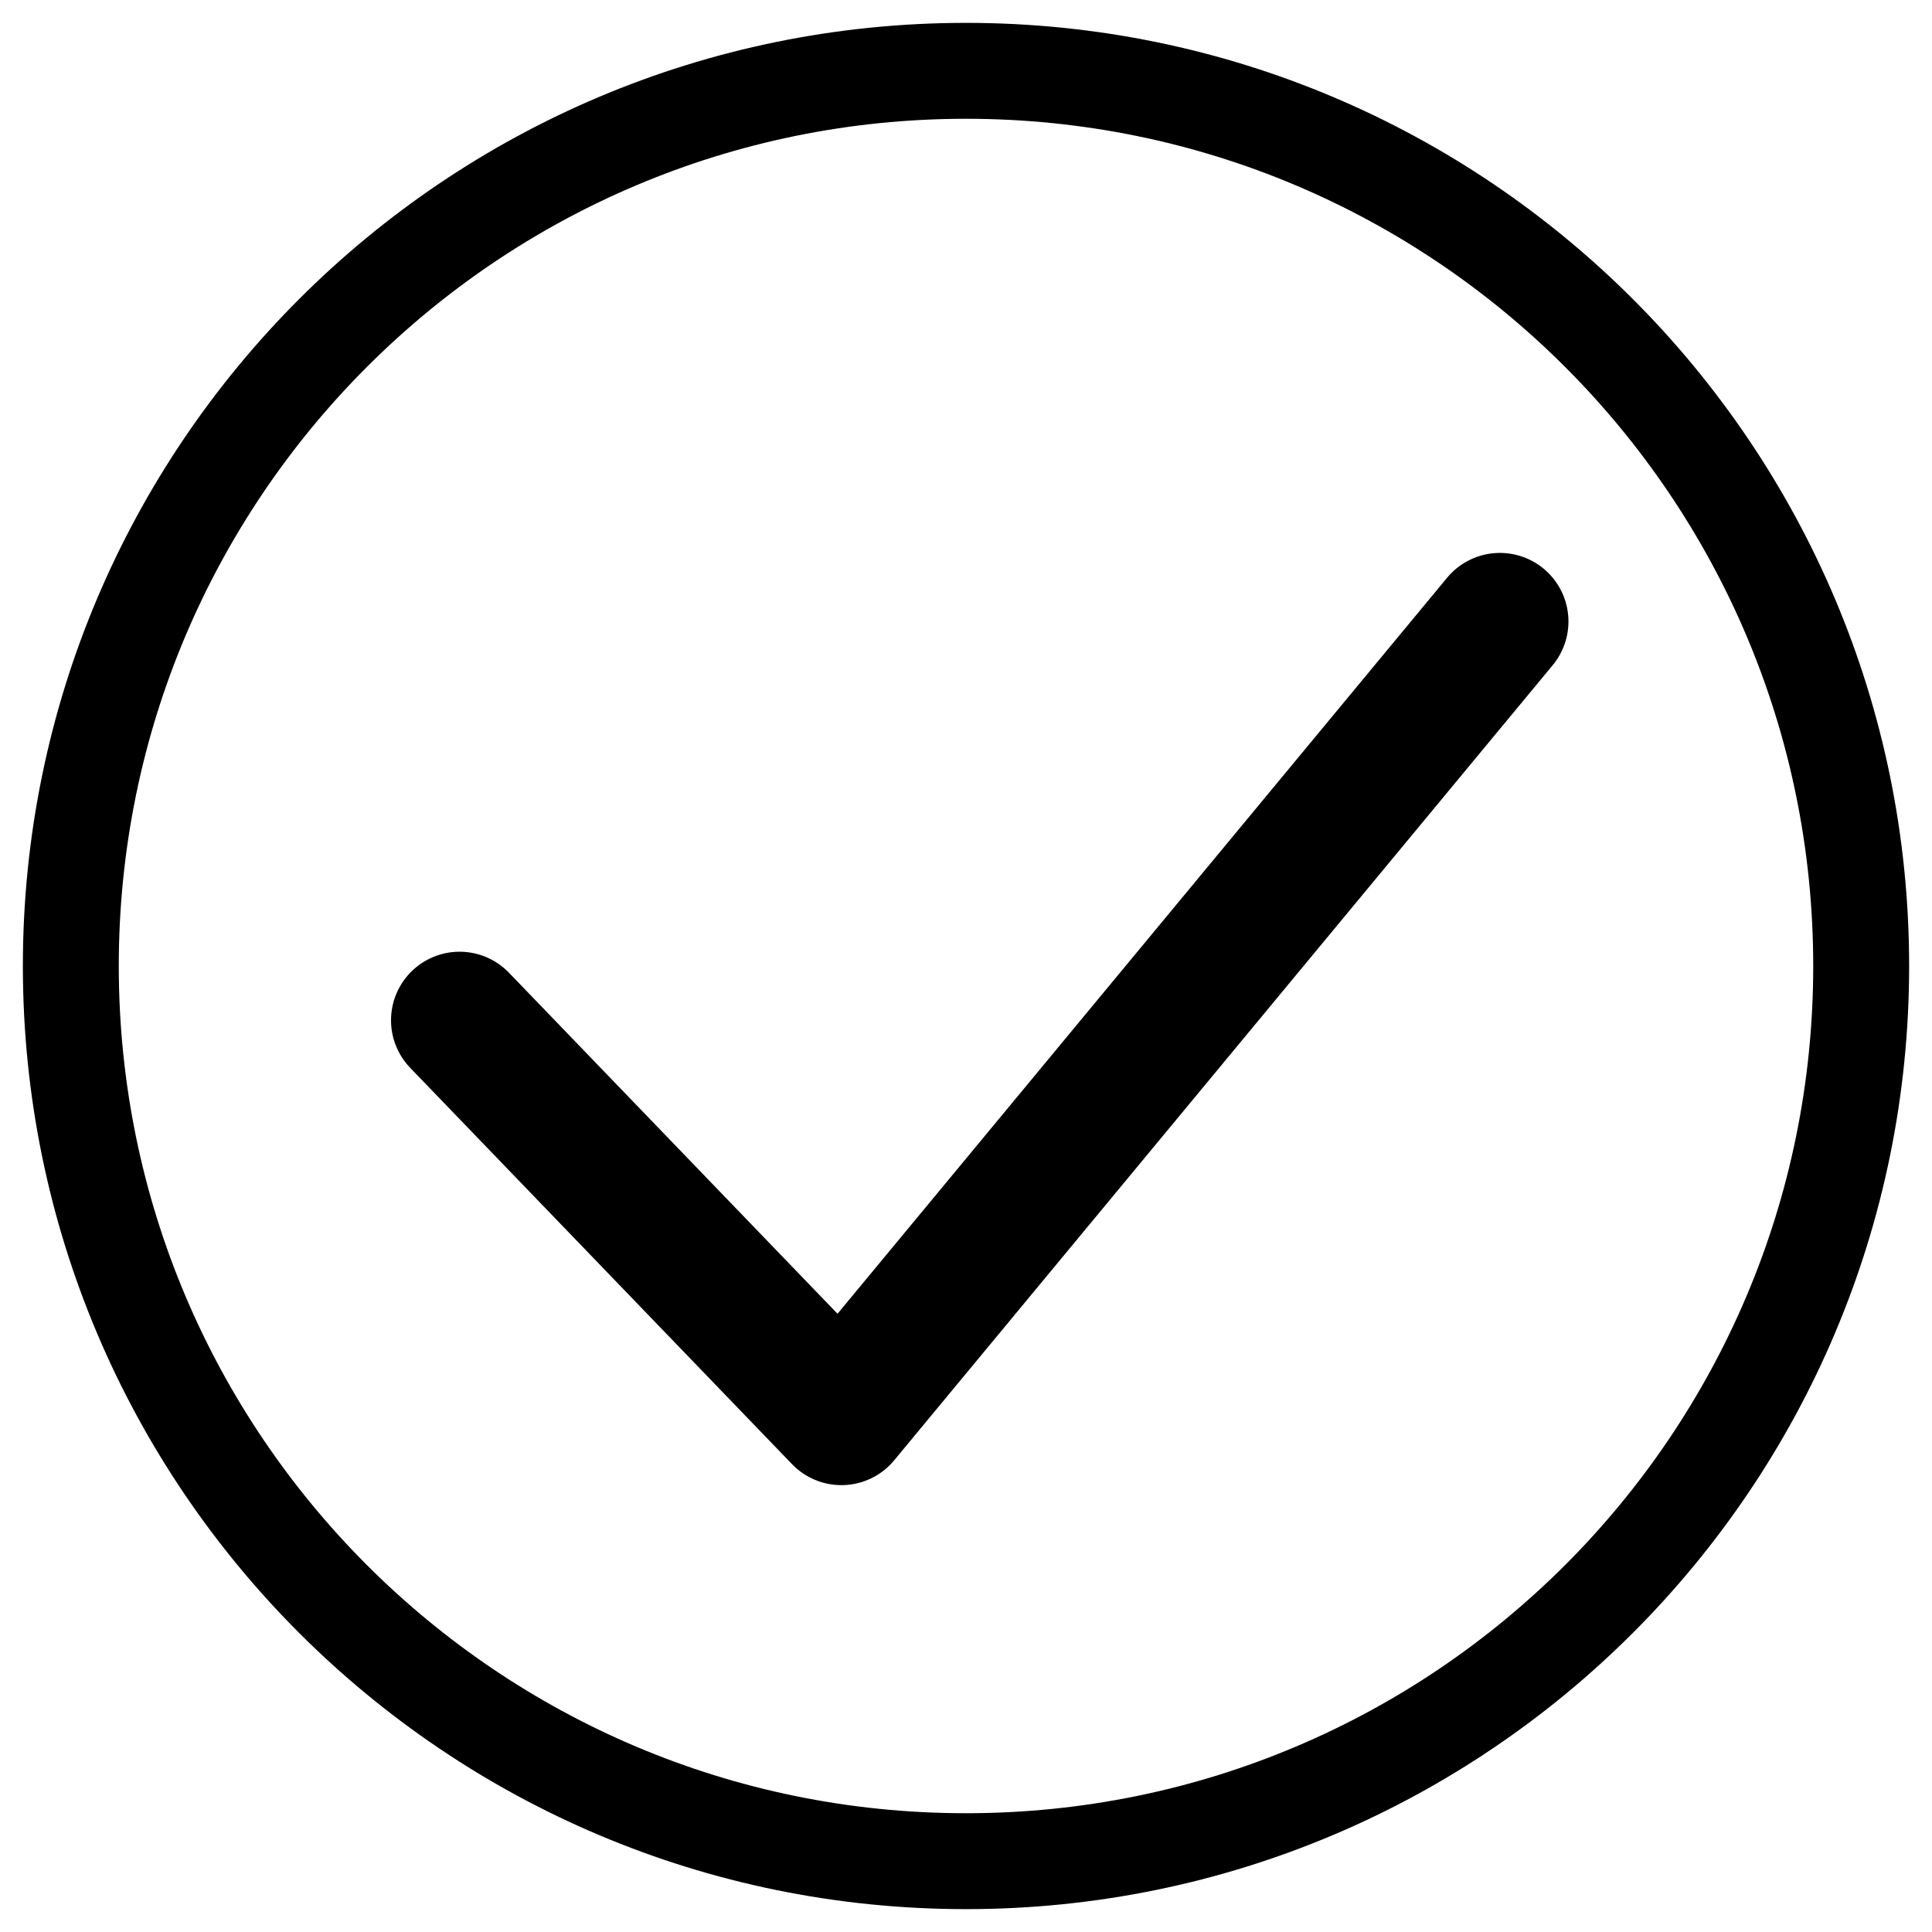
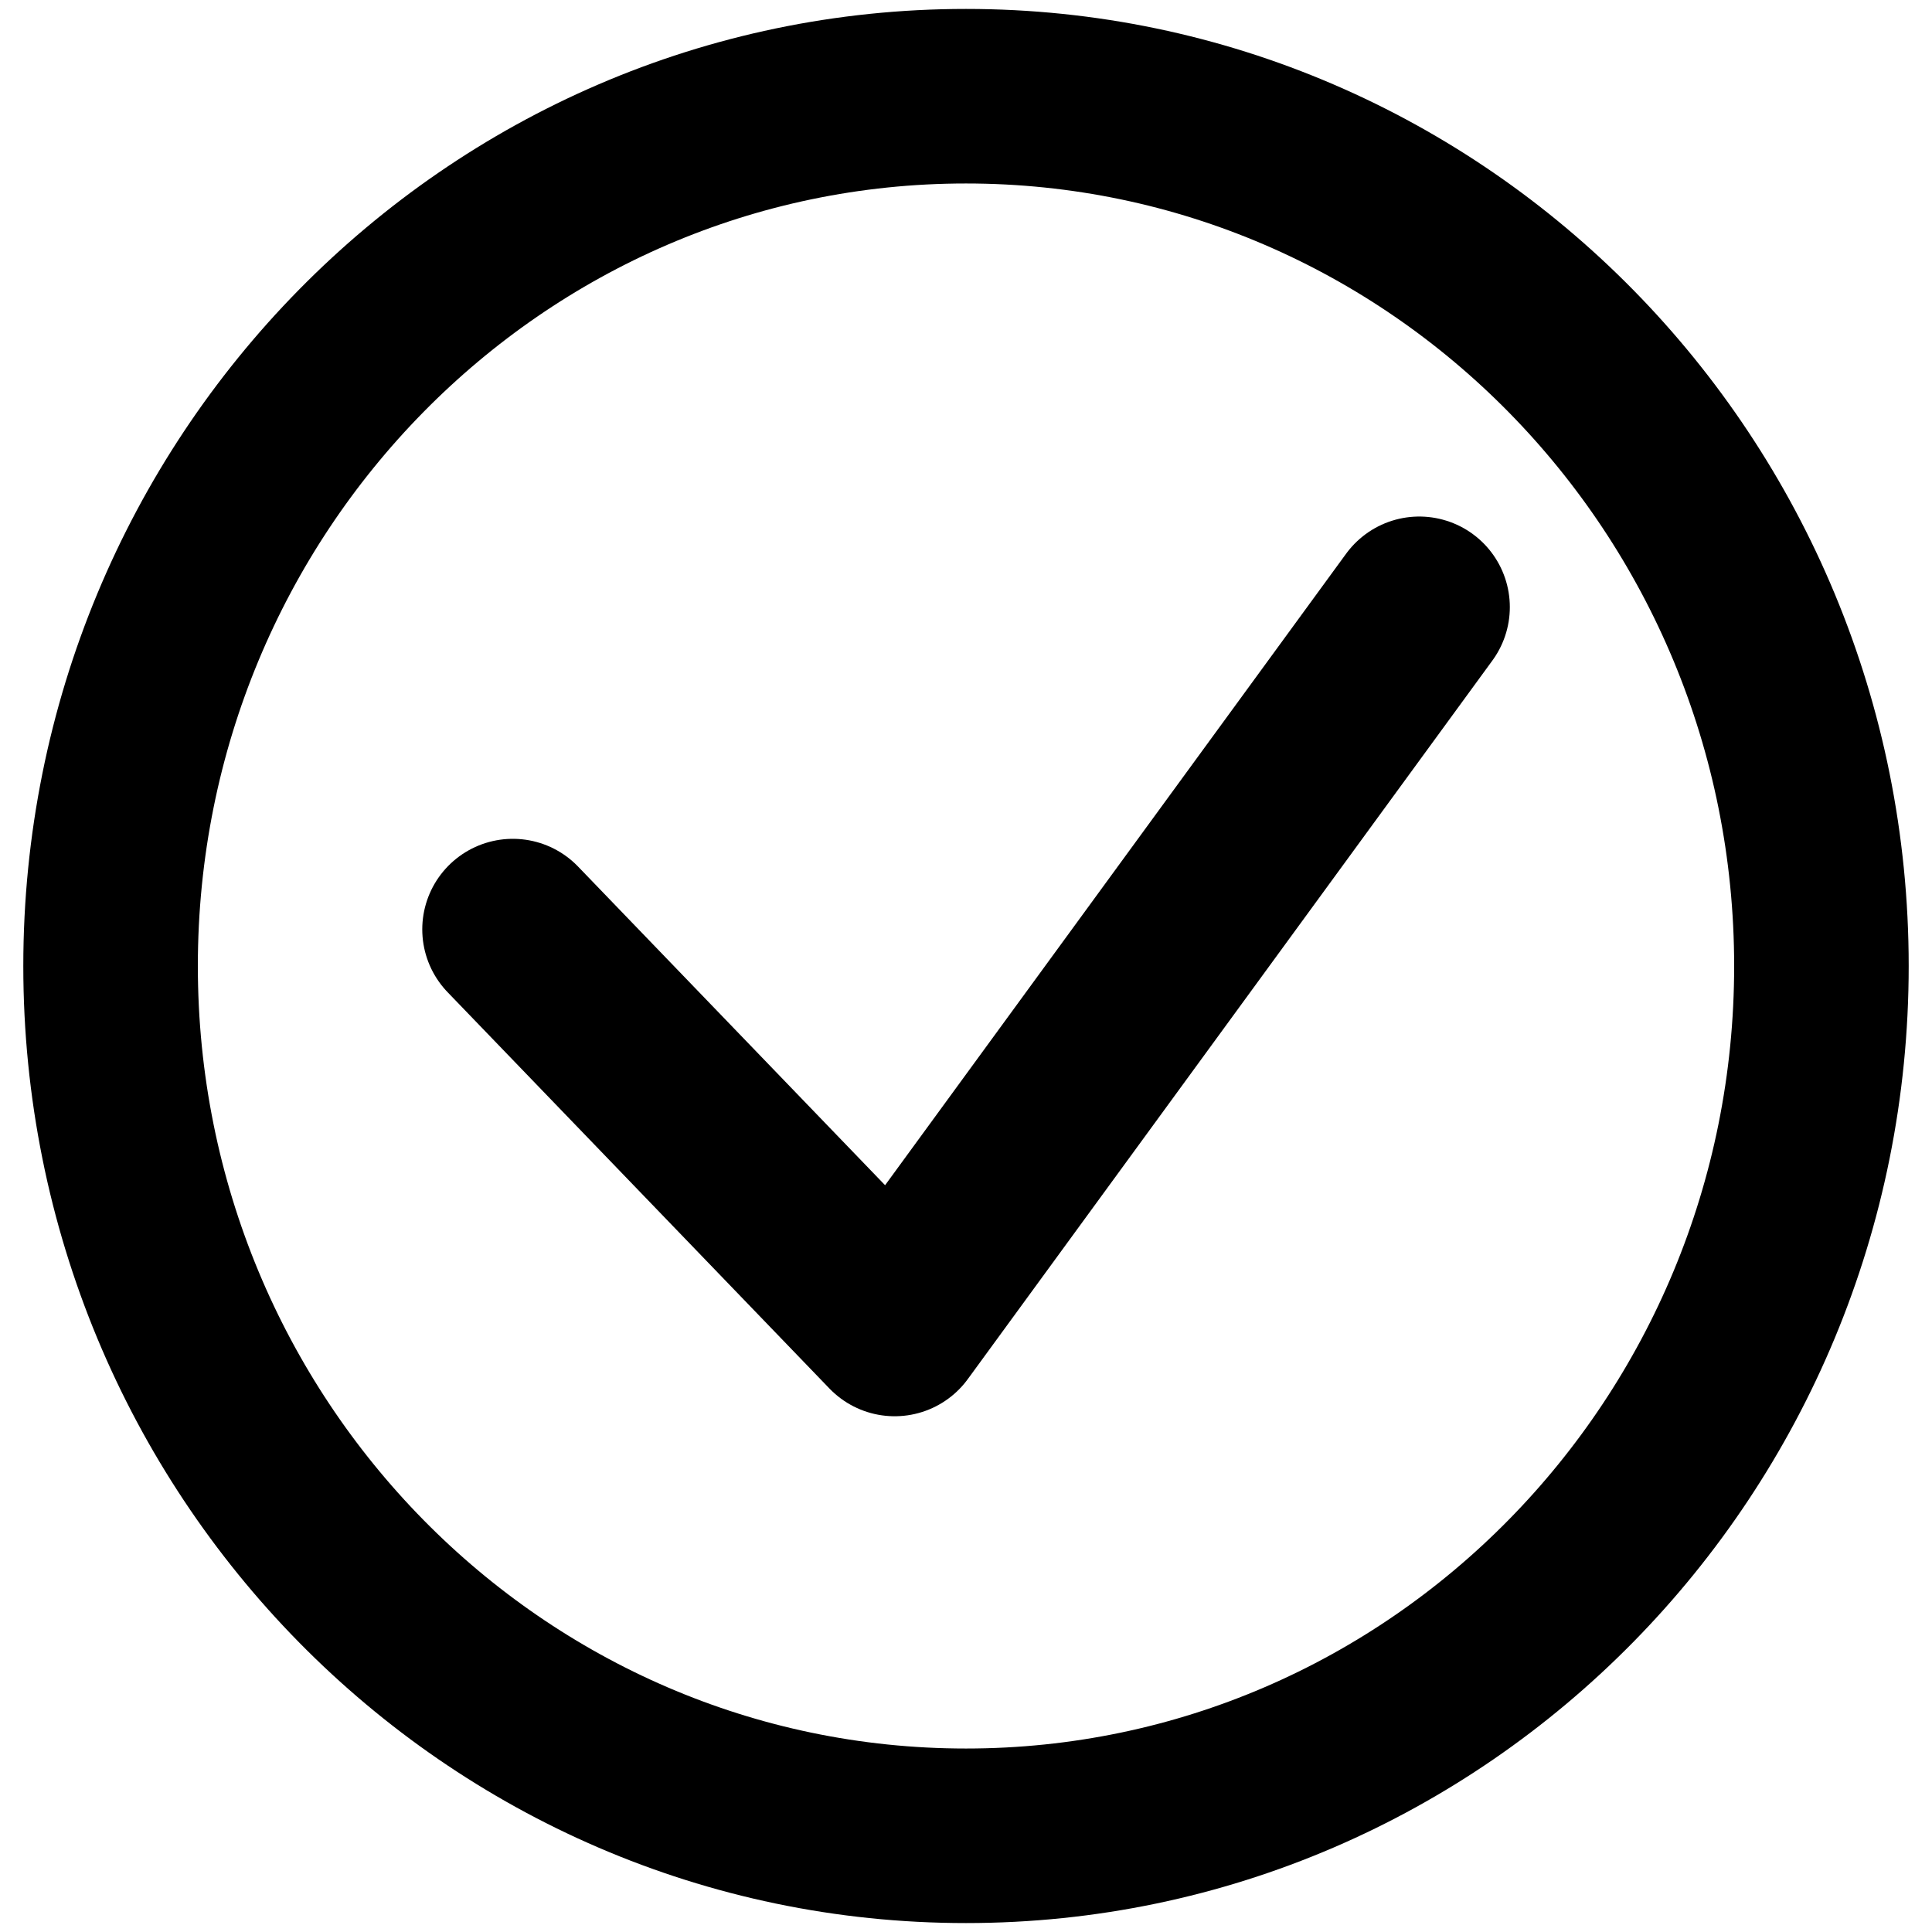
<svg xmlns="http://www.w3.org/2000/svg" width="64px" height="64px" viewBox="0 0 64 64" version="1.1" id="SVGRoot">
  <defs id="defs4571" />
  <g id="layer1">
-     <circle style="fill:none;fill-opacity:1;stroke:#000000;stroke-width:3.177;stroke-linecap:square;stroke-linejoin:miter;stroke-miterlimit:4;stroke-dasharray:none;stroke-opacity:1;paint-order:normal" id="path4584" cx="32" cy="32" r="29.654" />
-     <path style="fill:none;stroke:#000000;stroke-width:4.542;stroke-linecap:round;stroke-linejoin:round;stroke-miterlimit:4;stroke-dasharray:none;stroke-opacity:1" d="M 15.224,33.798 27.872,46.926 49.686,20.587" id="path5150" />
+     <ellipse style="fill:none;fill-opacity:1;stroke:#000000;stroke-width:5.782;stroke-linecap:square;stroke-linejoin:miter;stroke-miterlimit:4;stroke-dasharray:none;stroke-opacity:1;paint-order:normal" id="path4584" cx="32" cy="32" rx="28.337" ry="28.813" />
+     <path style="fill:none;stroke:#000000;stroke-width:6;stroke-linecap:round;stroke-linejoin:round;stroke-miterlimit:4;stroke-dasharray:none;stroke-opacity:1" d="M 16.988,30.787 29.637,43.915 47.015,20.111" id="path5150" />
  </g>
</svg>
